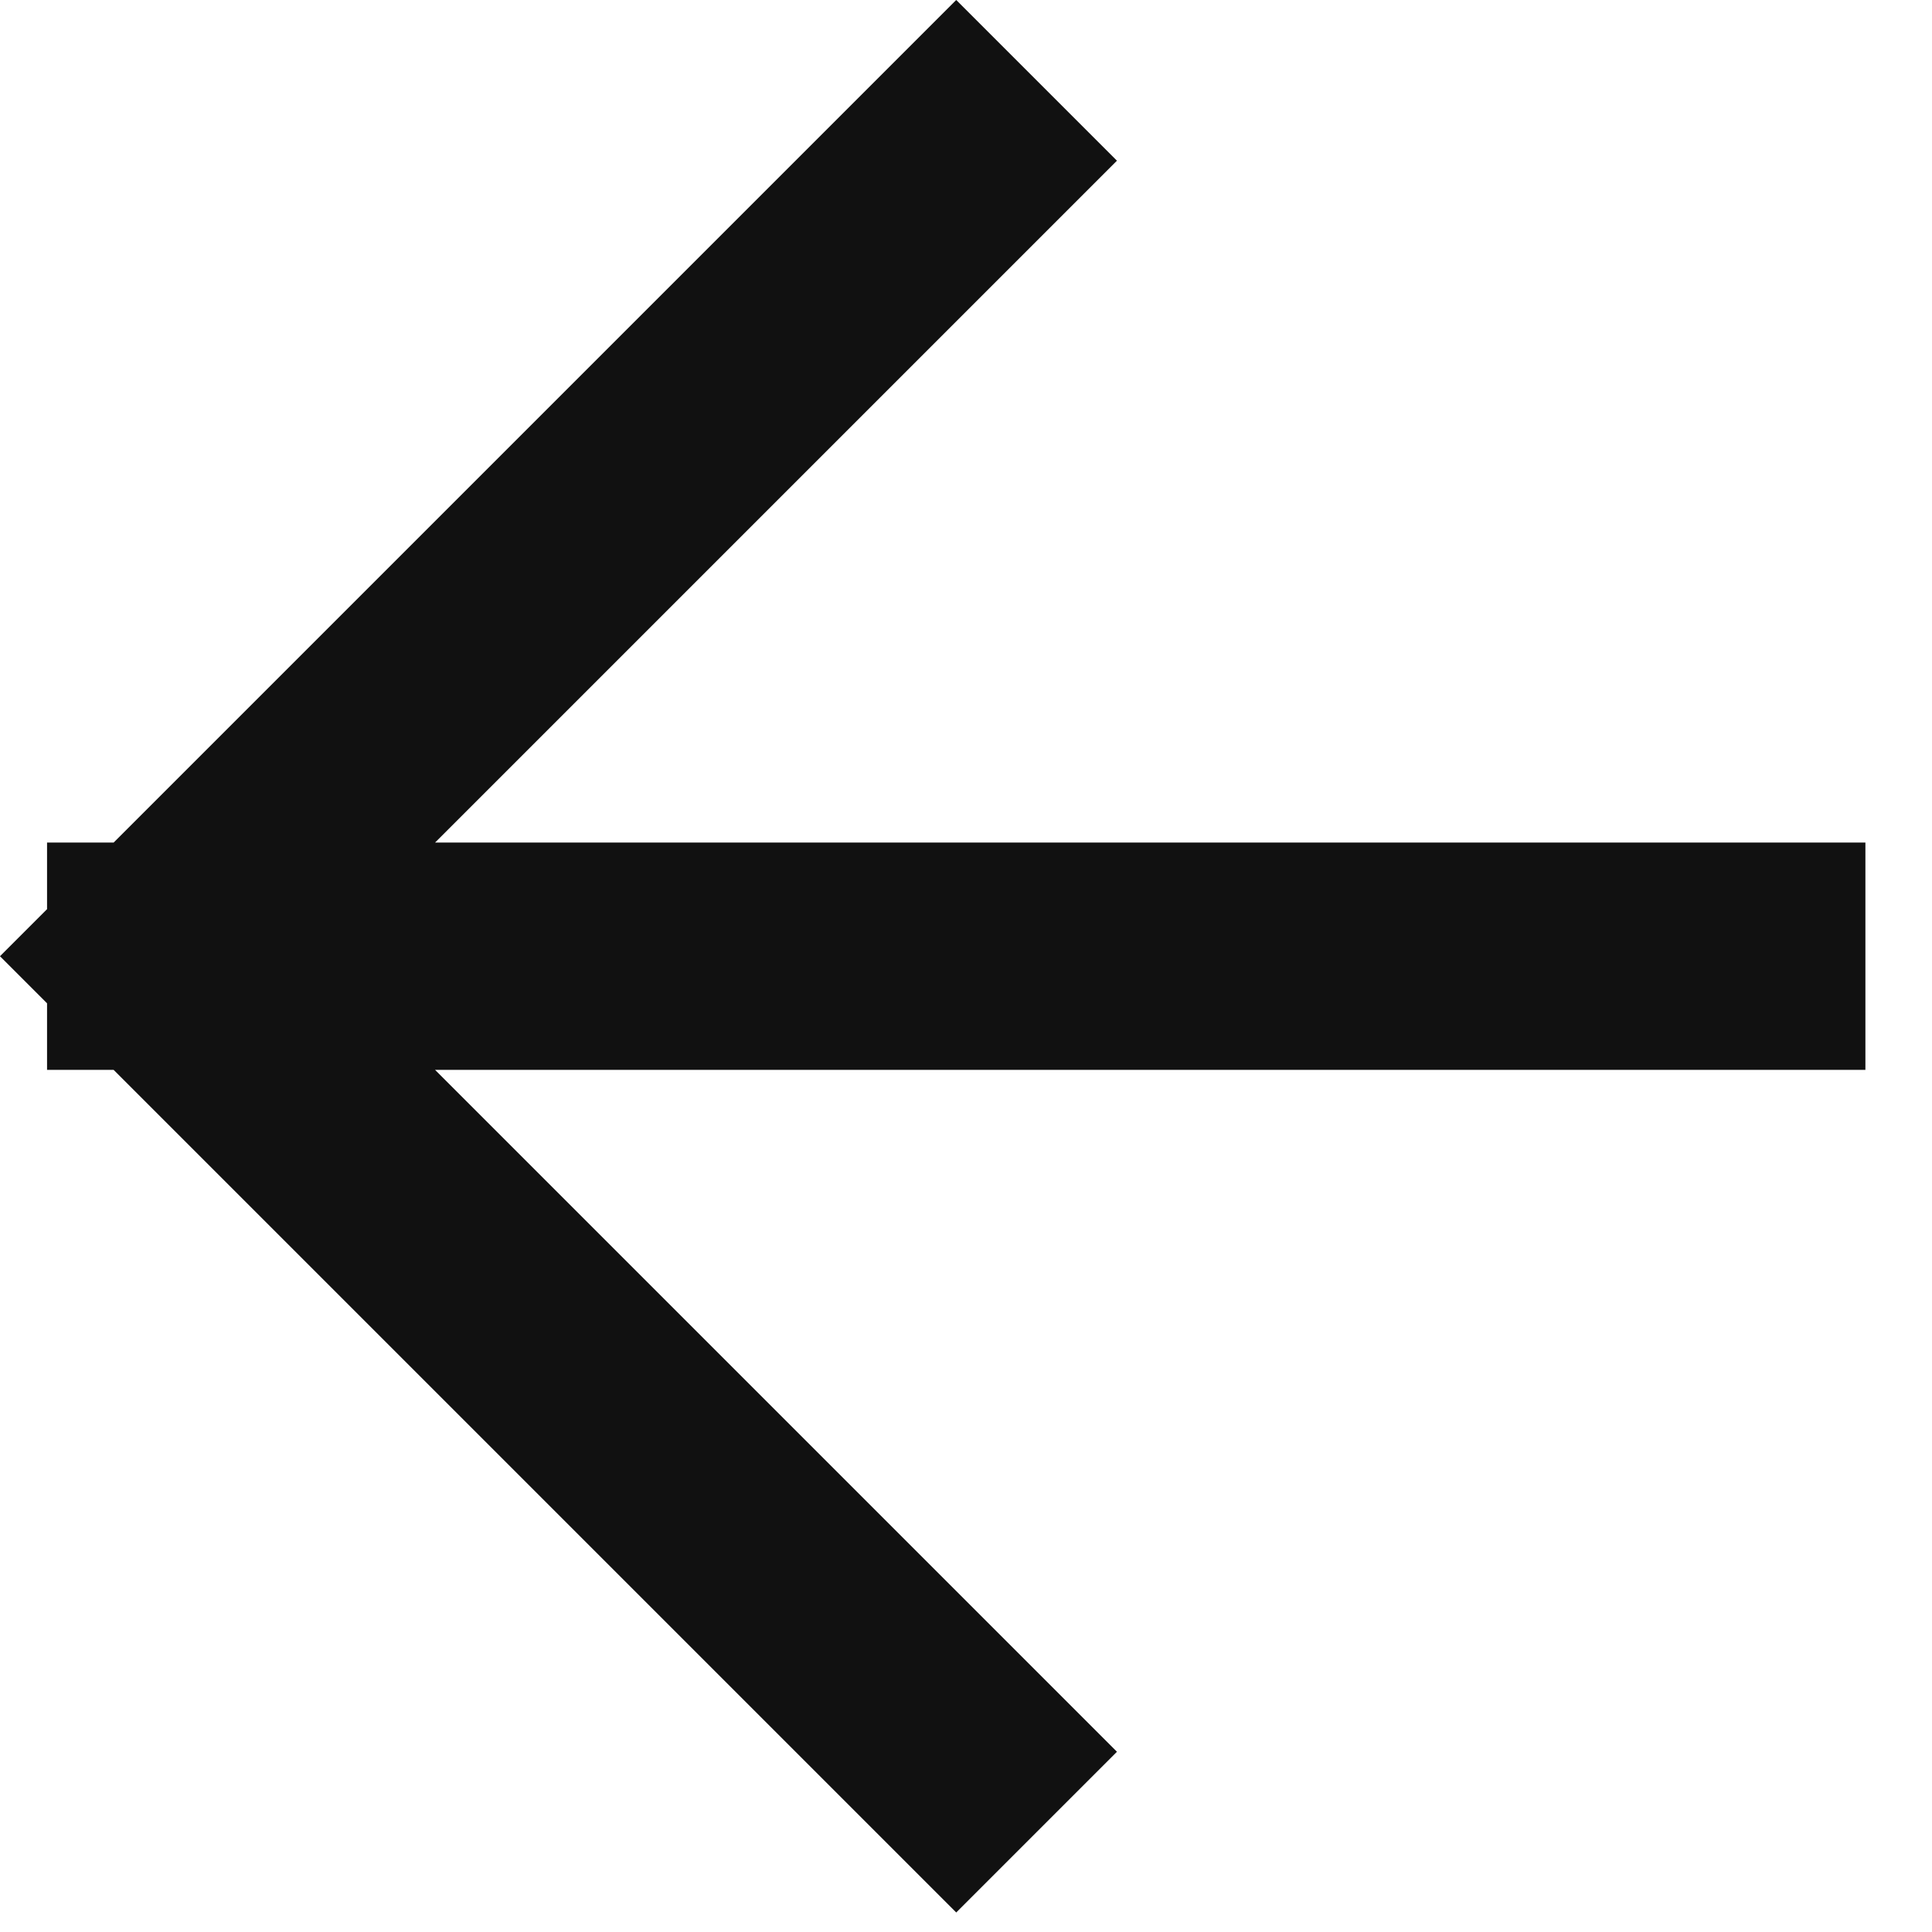
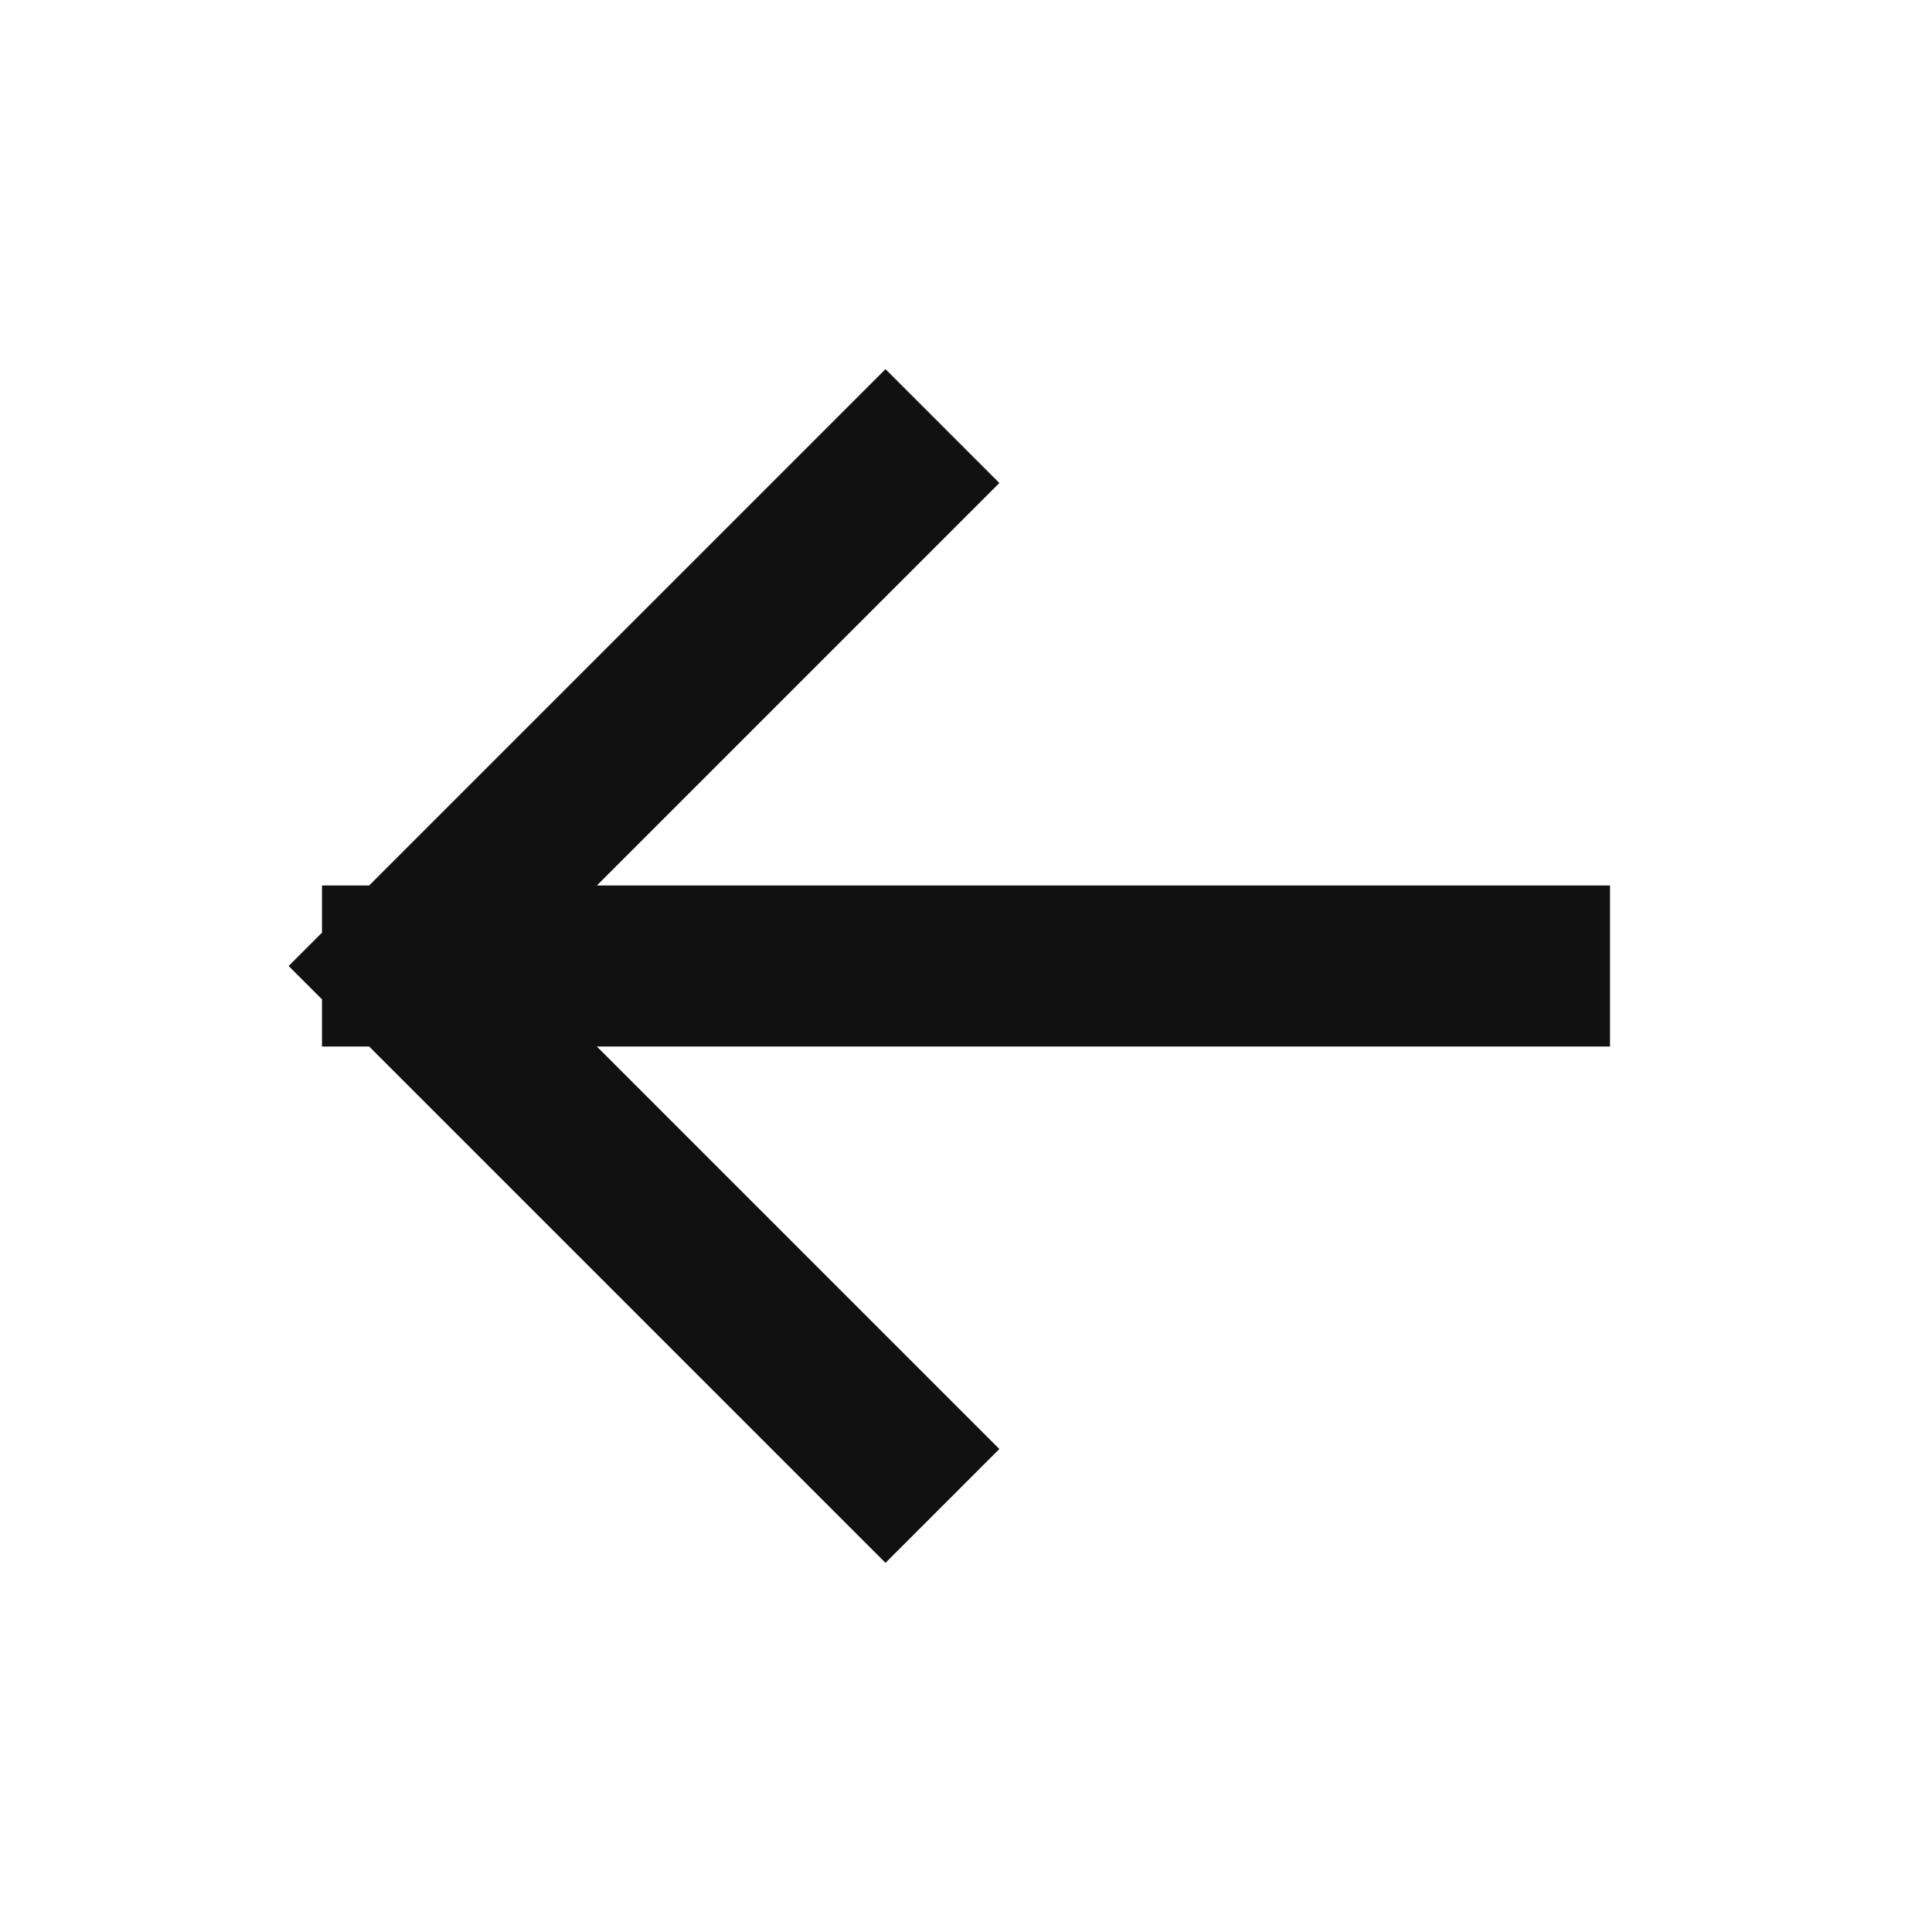
- <svg xmlns="http://www.w3.org/2000/svg" width="17" height="17" viewBox="0 0 17 17" fill="none">
-   <path d="M15.414 8.414H1.414M8.414 1.414L1.414 8.414L8.414 15.414" stroke="#111111" stroke-width="2" stroke-miterlimit="5.759" stroke-linecap="square" />
+ <svg xmlns="http://www.w3.org/2000/svg" width="24" height="24" viewBox="0 0 24 24" fill="none">
+   <path d="M19 12H5M11 6L5 12L11 18" stroke="#111111" stroke-width="2" stroke-miterlimit="5.759" stroke-linecap="square" />
</svg>
